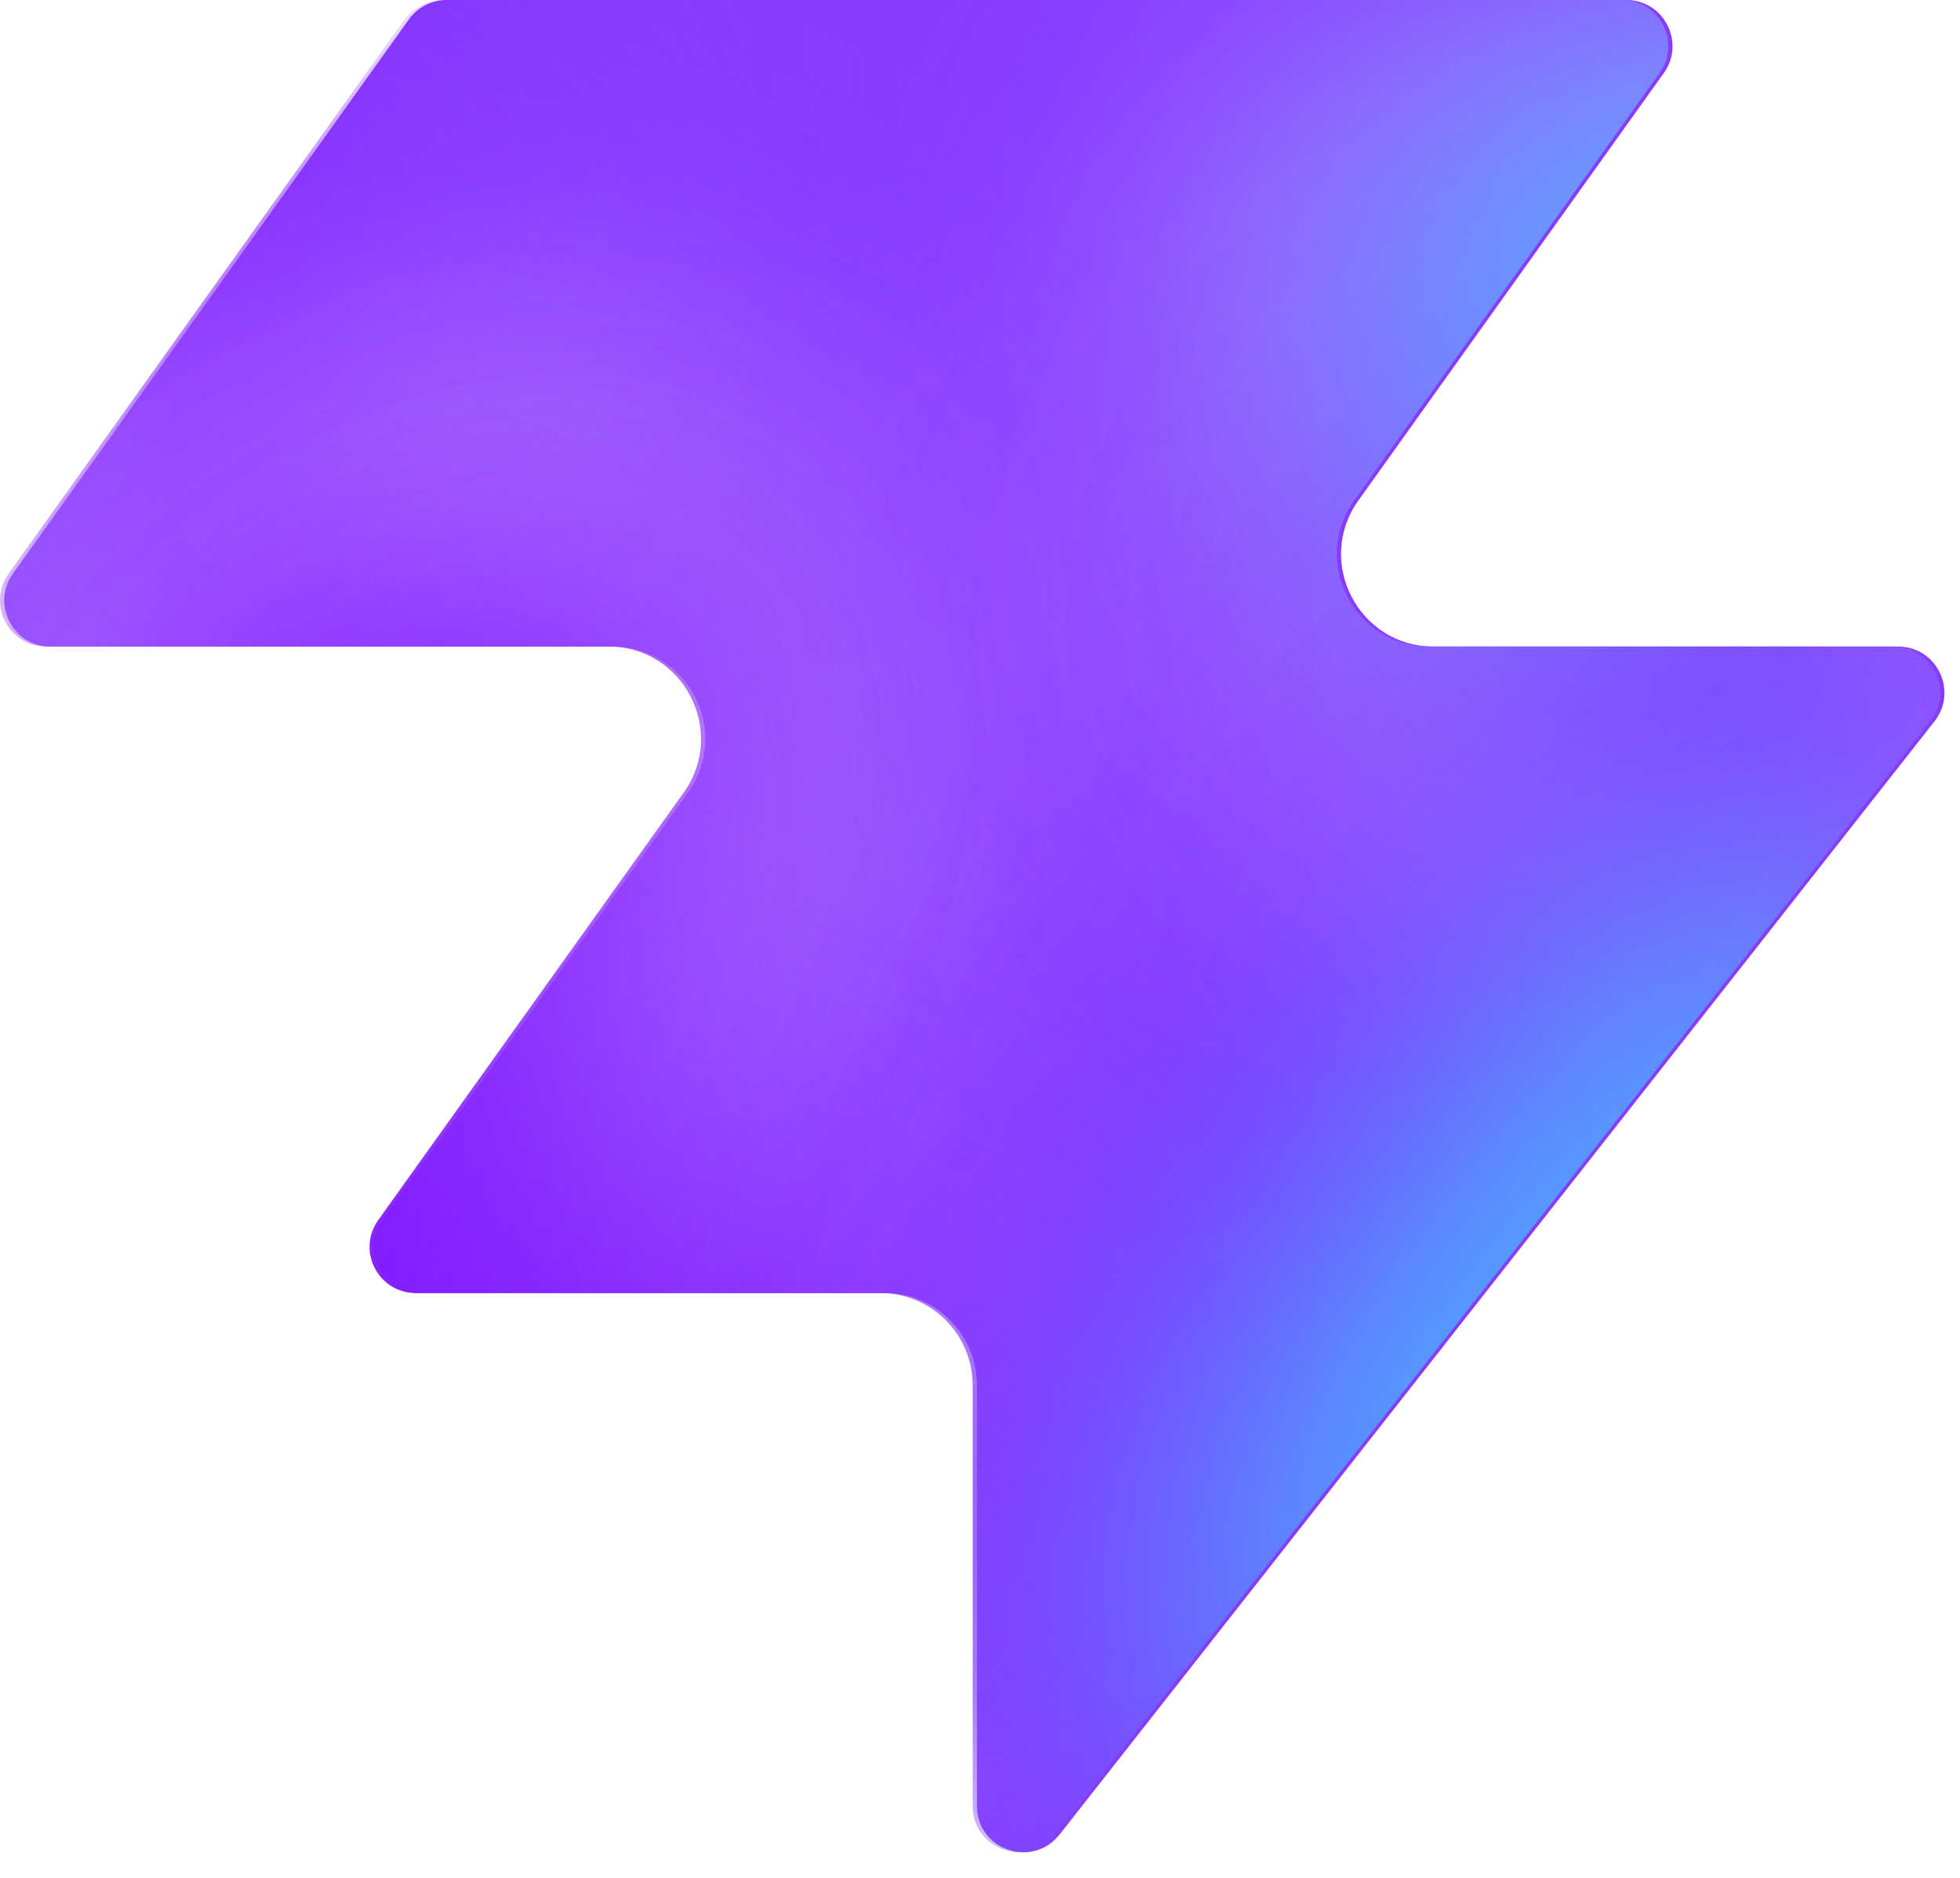
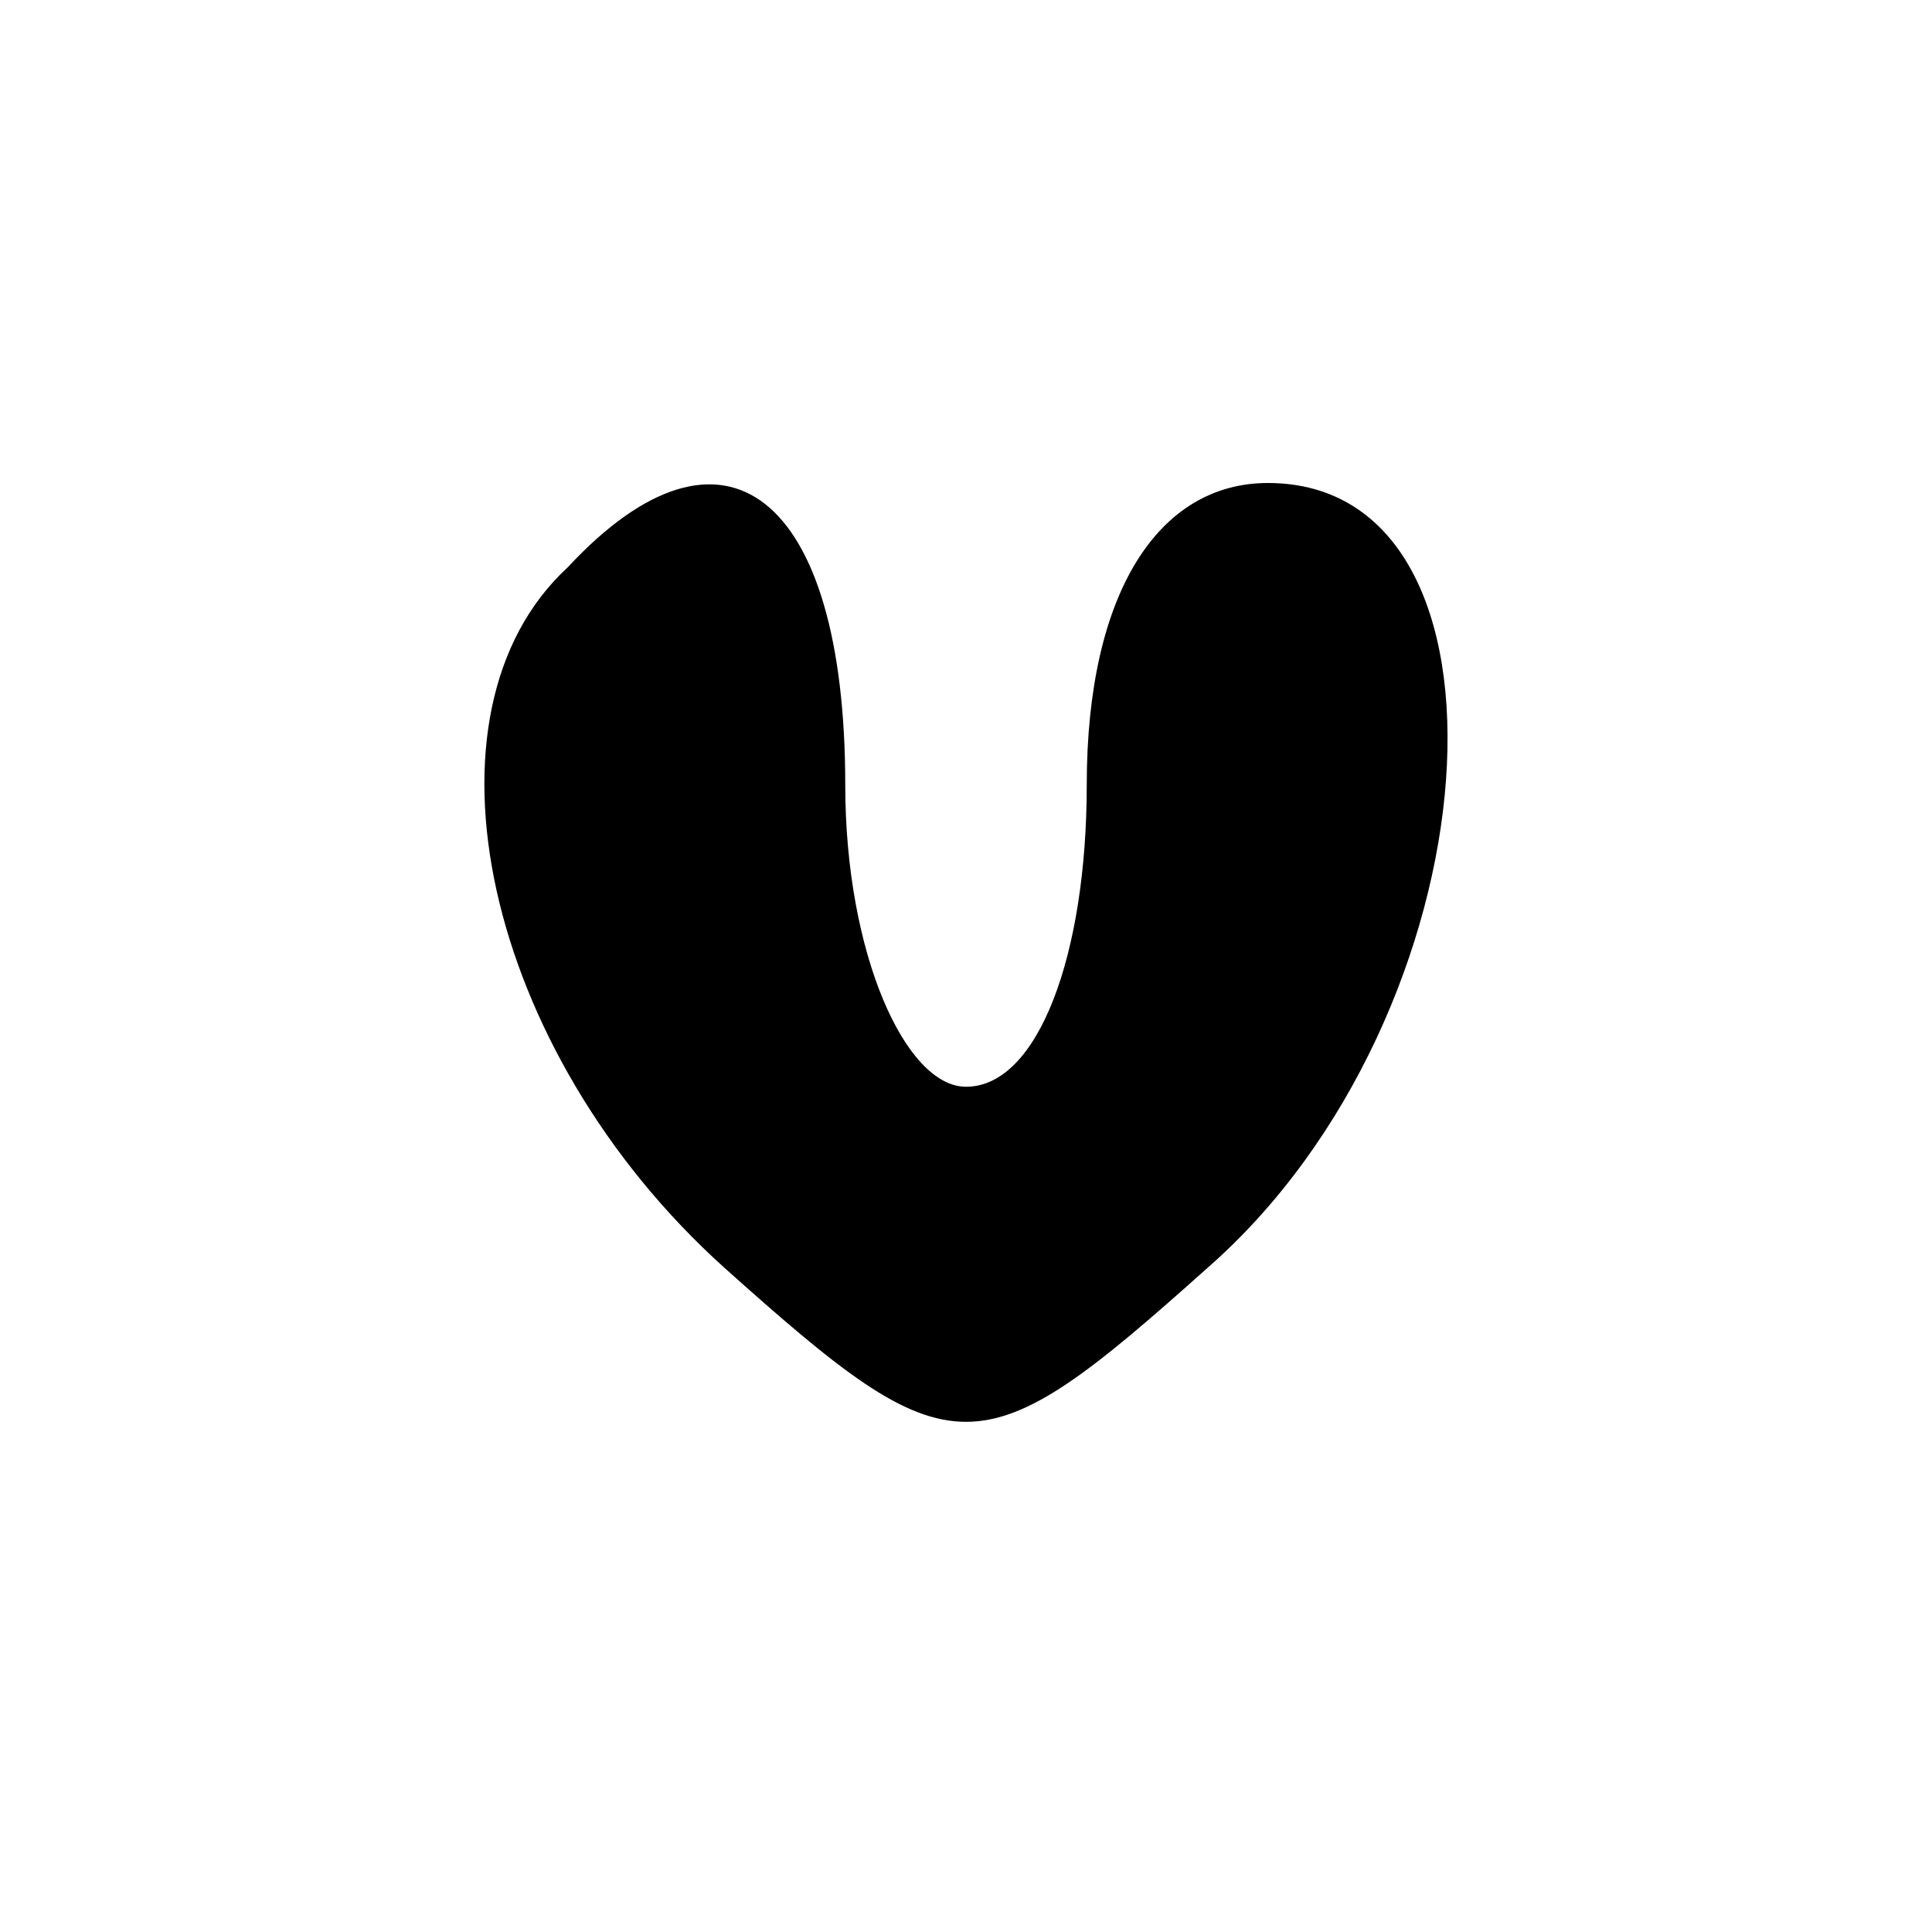
- <svg xmlns="http://www.w3.org/2000/svg" width="48" height="46" fill="none" viewBox="0 0 48 46">
-   <path fill="#863bff" d="M25.946 44.938c-.664.845-2.021.375-2.021-.698V33.937a2.26 2.26 0 0 0-2.262-2.262H10.287c-.92 0-1.456-1.04-.92-1.788l7.48-10.471c1.07-1.497 0-3.578-1.842-3.578H1.237c-.92 0-1.456-1.04-.92-1.788L10.013.474c.214-.297.556-.474.92-.474h28.894c.92 0 1.456 1.04.92 1.788l-7.48 10.471c-1.07 1.498 0 3.579 1.842 3.579h11.377c.943 0 1.473 1.088.89 1.83L25.947 44.94z" style="fill:#863bff;fill:color(display-p3 .525 .23 1);fill-opacity:1" />
-   <mask id="a" width="48" height="46" x="0" y="0" maskUnits="userSpaceOnUse" style="mask-type:alpha">
-     <path fill="#000" d="M25.842 44.938c-.664.844-2.021.375-2.021-.698V33.937a2.26 2.26 0 0 0-2.262-2.262H10.183c-.92 0-1.456-1.04-.92-1.788l7.48-10.471c1.07-1.498 0-3.579-1.842-3.579H1.133c-.92 0-1.456-1.04-.92-1.787L9.91.473c.214-.297.556-.474.92-.474h28.894c.92 0 1.456 1.04.92 1.788l-7.48 10.471c-1.07 1.498 0 3.578 1.842 3.578h11.377c.943 0 1.473 1.088.89 1.832L25.843 44.94z" style="fill:#000;fill-opacity:1" />
-   </mask>
-   <g mask="url(#a)">
-     <g filter="url(#b)">
-       <ellipse cx="5.508" cy="14.704" fill="#ede6ff" rx="5.508" ry="14.704" style="fill:#ede6ff;fill:color(display-p3 .927 .903 1);fill-opacity:1" transform="matrix(.00324 1 1 -.00324 -4.47 31.516)" />
-     </g>
-     <g filter="url(#c)">
-       <ellipse cx="10.399" cy="29.851" fill="#ede6ff" rx="10.399" ry="29.851" style="fill:#ede6ff;fill:color(display-p3 .927 .903 1);fill-opacity:1" transform="matrix(.00324 1 1 -.00324 -39.328 7.883)" />
-     </g>
-     <g filter="url(#d)">
-       <ellipse cx="5.508" cy="30.487" fill="#7e14ff" rx="5.508" ry="30.487" style="fill:#7e14ff;fill:color(display-p3 .492 .077 1);fill-opacity:1" transform="rotate(89.814 -25.913 -14.639)scale(1 -1)" />
-     </g>
-     <g filter="url(#e)">
-       <ellipse cx="5.508" cy="30.599" fill="#7e14ff" rx="5.508" ry="30.599" style="fill:#7e14ff;fill:color(display-p3 .492 .077 1);fill-opacity:1" transform="rotate(89.814 -32.644 -3.334)scale(1 -1)" />
-     </g>
-     <g filter="url(#f)">
-       <ellipse cx="5.508" cy="30.599" fill="#7e14ff" rx="5.508" ry="30.599" style="fill:#7e14ff;fill:color(display-p3 .492 .077 1);fill-opacity:1" transform="matrix(.00324 1 1 -.00324 -34.34 30.47)" />
-     </g>
-     <g filter="url(#g)">
-       <ellipse cx="14.072" cy="22.078" fill="#ede6ff" rx="14.072" ry="22.078" style="fill:#ede6ff;fill:color(display-p3 .927 .903 1);fill-opacity:1" transform="rotate(93.35 24.506 48.493)scale(-1 1)" />
-     </g>
-     <g filter="url(#h)">
-       <ellipse cx="3.47" cy="21.501" fill="#7e14ff" rx="3.47" ry="21.501" style="fill:#7e14ff;fill:color(display-p3 .492 .077 1);fill-opacity:1" transform="rotate(89.009 28.708 47.59)scale(-1 1)" />
-     </g>
-     <g filter="url(#i)">
-       <ellipse cx="3.47" cy="21.501" fill="#7e14ff" rx="3.47" ry="21.501" style="fill:#7e14ff;fill:color(display-p3 .492 .077 1);fill-opacity:1" transform="rotate(89.009 28.708 47.59)scale(-1 1)" />
-     </g>
-     <g filter="url(#j)">
-       <ellipse cx=".387" cy="8.972" fill="#7e14ff" rx="4.407" ry="29.108" style="fill:#7e14ff;fill:color(display-p3 .492 .077 1);fill-opacity:1" transform="rotate(39.51 .387 8.972)" />
-     </g>
-     <g filter="url(#k)">
-       <ellipse cx="47.523" cy="-6.092" fill="#7e14ff" rx="4.407" ry="29.108" style="fill:#7e14ff;fill:color(display-p3 .492 .077 1);fill-opacity:1" transform="rotate(37.892 47.523 -6.092)" />
-     </g>
-     <g filter="url(#l)">
-       <ellipse cx="41.412" cy="6.333" fill="#47bfff" rx="5.971" ry="9.665" style="fill:#47bfff;fill:color(display-p3 .28 .748 1);fill-opacity:1" transform="rotate(37.892 41.412 6.333)" />
-     </g>
-     <g filter="url(#m)">
-       <ellipse cx="-1.879" cy="38.332" fill="#7e14ff" rx="4.407" ry="29.108" style="fill:#7e14ff;fill:color(display-p3 .492 .077 1);fill-opacity:1" transform="rotate(37.892 -1.88 38.332)" />
-     </g>
-     <g filter="url(#n)">
-       <ellipse cx="-1.879" cy="38.332" fill="#7e14ff" rx="4.407" ry="29.108" style="fill:#7e14ff;fill:color(display-p3 .492 .077 1);fill-opacity:1" transform="rotate(37.892 -1.88 38.332)" />
-     </g>
-     <g filter="url(#o)">
-       <ellipse cx="35.651" cy="29.907" fill="#7e14ff" rx="4.407" ry="29.108" style="fill:#7e14ff;fill:color(display-p3 .492 .077 1);fill-opacity:1" transform="rotate(37.892 35.651 29.907)" />
-     </g>
-     <g filter="url(#p)">
-       <ellipse cx="38.418" cy="32.4" fill="#47bfff" rx="5.971" ry="15.297" style="fill:#47bfff;fill:color(display-p3 .28 .748 1);fill-opacity:1" transform="rotate(37.892 38.418 32.4)" />
-     </g>
+ <svg xmlns="http://www.w3.org/2000/svg" version="1.0" width="16pt" height="16pt" viewBox="0 0 16 16" preserveAspectRatio="xMidYMid meet">
+   <g transform="translate(0,16) scale(0.1,-0.1)" fill="#000000" stroke="none">
+     <path d="M47 113 c-13 -12 -7 -40 13 -58 19 -17 21 -17 40 0 24 21 27 65 5 65 -9 0 -15 -9 -15 -25 0 -14 -4 -25 -10 -25 -5 0 -10 11 -10 25 0 24 -10 32 -23 18z" />
  </g>
-   <defs>
-     <filter id="b" width="60.045" height="41.654" x="-19.77" y="16.149" color-interpolation-filters="sRGB" filterUnits="userSpaceOnUse">
-       <feFlood flood-opacity="0" result="BackgroundImageFix" />
-       <feBlend in="SourceGraphic" in2="BackgroundImageFix" result="shape" />
-       <feGaussianBlur result="effect1_foregroundBlur_2002_17158" stdDeviation="7.659" />
-     </filter>
-     <filter id="c" width="90.34" height="51.437" x="-54.613" y="-7.533" color-interpolation-filters="sRGB" filterUnits="userSpaceOnUse">
-       <feFlood flood-opacity="0" result="BackgroundImageFix" />
-       <feBlend in="SourceGraphic" in2="BackgroundImageFix" result="shape" />
-       <feGaussianBlur result="effect1_foregroundBlur_2002_17158" stdDeviation="7.659" />
-     </filter>
-     <filter id="d" width="79.355" height="29.4" x="-49.64" y="2.03" color-interpolation-filters="sRGB" filterUnits="userSpaceOnUse">
-       <feFlood flood-opacity="0" result="BackgroundImageFix" />
-       <feBlend in="SourceGraphic" in2="BackgroundImageFix" result="shape" />
-       <feGaussianBlur result="effect1_foregroundBlur_2002_17158" stdDeviation="4.596" />
-     </filter>
-     <filter id="e" width="79.579" height="29.4" x="-45.045" y="20.029" color-interpolation-filters="sRGB" filterUnits="userSpaceOnUse">
-       <feFlood flood-opacity="0" result="BackgroundImageFix" />
-       <feBlend in="SourceGraphic" in2="BackgroundImageFix" result="shape" />
-       <feGaussianBlur result="effect1_foregroundBlur_2002_17158" stdDeviation="4.596" />
-     </filter>
-     <filter id="f" width="79.579" height="29.4" x="-43.513" y="21.178" color-interpolation-filters="sRGB" filterUnits="userSpaceOnUse">
-       <feFlood flood-opacity="0" result="BackgroundImageFix" />
-       <feBlend in="SourceGraphic" in2="BackgroundImageFix" result="shape" />
-       <feGaussianBlur result="effect1_foregroundBlur_2002_17158" stdDeviation="4.596" />
-     </filter>
-     <filter id="g" width="74.749" height="58.852" x="15.756" y="-17.901" color-interpolation-filters="sRGB" filterUnits="userSpaceOnUse">
-       <feFlood flood-opacity="0" result="BackgroundImageFix" />
-       <feBlend in="SourceGraphic" in2="BackgroundImageFix" result="shape" />
-       <feGaussianBlur result="effect1_foregroundBlur_2002_17158" stdDeviation="7.659" />
-     </filter>
-     <filter id="h" width="61.377" height="25.362" x="23.548" y="2.284" color-interpolation-filters="sRGB" filterUnits="userSpaceOnUse">
-       <feFlood flood-opacity="0" result="BackgroundImageFix" />
-       <feBlend in="SourceGraphic" in2="BackgroundImageFix" result="shape" />
-       <feGaussianBlur result="effect1_foregroundBlur_2002_17158" stdDeviation="4.596" />
-     </filter>
-     <filter id="i" width="61.377" height="25.362" x="23.548" y="2.284" color-interpolation-filters="sRGB" filterUnits="userSpaceOnUse">
-       <feFlood flood-opacity="0" result="BackgroundImageFix" />
-       <feBlend in="SourceGraphic" in2="BackgroundImageFix" result="shape" />
-       <feGaussianBlur result="effect1_foregroundBlur_2002_17158" stdDeviation="4.596" />
-     </filter>
-     <filter id="j" width="56.045" height="63.649" x="-27.636" y="-22.853" color-interpolation-filters="sRGB" filterUnits="userSpaceOnUse">
-       <feFlood flood-opacity="0" result="BackgroundImageFix" />
-       <feBlend in="SourceGraphic" in2="BackgroundImageFix" result="shape" />
-       <feGaussianBlur result="effect1_foregroundBlur_2002_17158" stdDeviation="4.596" />
-     </filter>
-     <filter id="k" width="54.814" height="64.646" x="20.116" y="-38.415" color-interpolation-filters="sRGB" filterUnits="userSpaceOnUse">
-       <feFlood flood-opacity="0" result="BackgroundImageFix" />
-       <feBlend in="SourceGraphic" in2="BackgroundImageFix" result="shape" />
-       <feGaussianBlur result="effect1_foregroundBlur_2002_17158" stdDeviation="4.596" />
-     </filter>
-     <filter id="l" width="33.541" height="35.313" x="24.641" y="-11.323" color-interpolation-filters="sRGB" filterUnits="userSpaceOnUse">
-       <feFlood flood-opacity="0" result="BackgroundImageFix" />
-       <feBlend in="SourceGraphic" in2="BackgroundImageFix" result="shape" />
-       <feGaussianBlur result="effect1_foregroundBlur_2002_17158" stdDeviation="4.596" />
-     </filter>
-     <filter id="m" width="54.814" height="64.646" x="-29.286" y="6.009" color-interpolation-filters="sRGB" filterUnits="userSpaceOnUse">
-       <feFlood flood-opacity="0" result="BackgroundImageFix" />
-       <feBlend in="SourceGraphic" in2="BackgroundImageFix" result="shape" />
-       <feGaussianBlur result="effect1_foregroundBlur_2002_17158" stdDeviation="4.596" />
-     </filter>
-     <filter id="n" width="54.814" height="64.646" x="-29.286" y="6.009" color-interpolation-filters="sRGB" filterUnits="userSpaceOnUse">
-       <feFlood flood-opacity="0" result="BackgroundImageFix" />
-       <feBlend in="SourceGraphic" in2="BackgroundImageFix" result="shape" />
-       <feGaussianBlur result="effect1_foregroundBlur_2002_17158" stdDeviation="4.596" />
-     </filter>
-     <filter id="o" width="54.814" height="64.646" x="8.244" y="-2.416" color-interpolation-filters="sRGB" filterUnits="userSpaceOnUse">
-       <feFlood flood-opacity="0" result="BackgroundImageFix" />
-       <feBlend in="SourceGraphic" in2="BackgroundImageFix" result="shape" />
-       <feGaussianBlur result="effect1_foregroundBlur_2002_17158" stdDeviation="4.596" />
-     </filter>
-     <filter id="p" width="39.409" height="43.623" x="18.713" y="10.588" color-interpolation-filters="sRGB" filterUnits="userSpaceOnUse">
-       <feFlood flood-opacity="0" result="BackgroundImageFix" />
-       <feBlend in="SourceGraphic" in2="BackgroundImageFix" result="shape" />
-       <feGaussianBlur result="effect1_foregroundBlur_2002_17158" stdDeviation="4.596" />
-     </filter>
-   </defs>
</svg>
